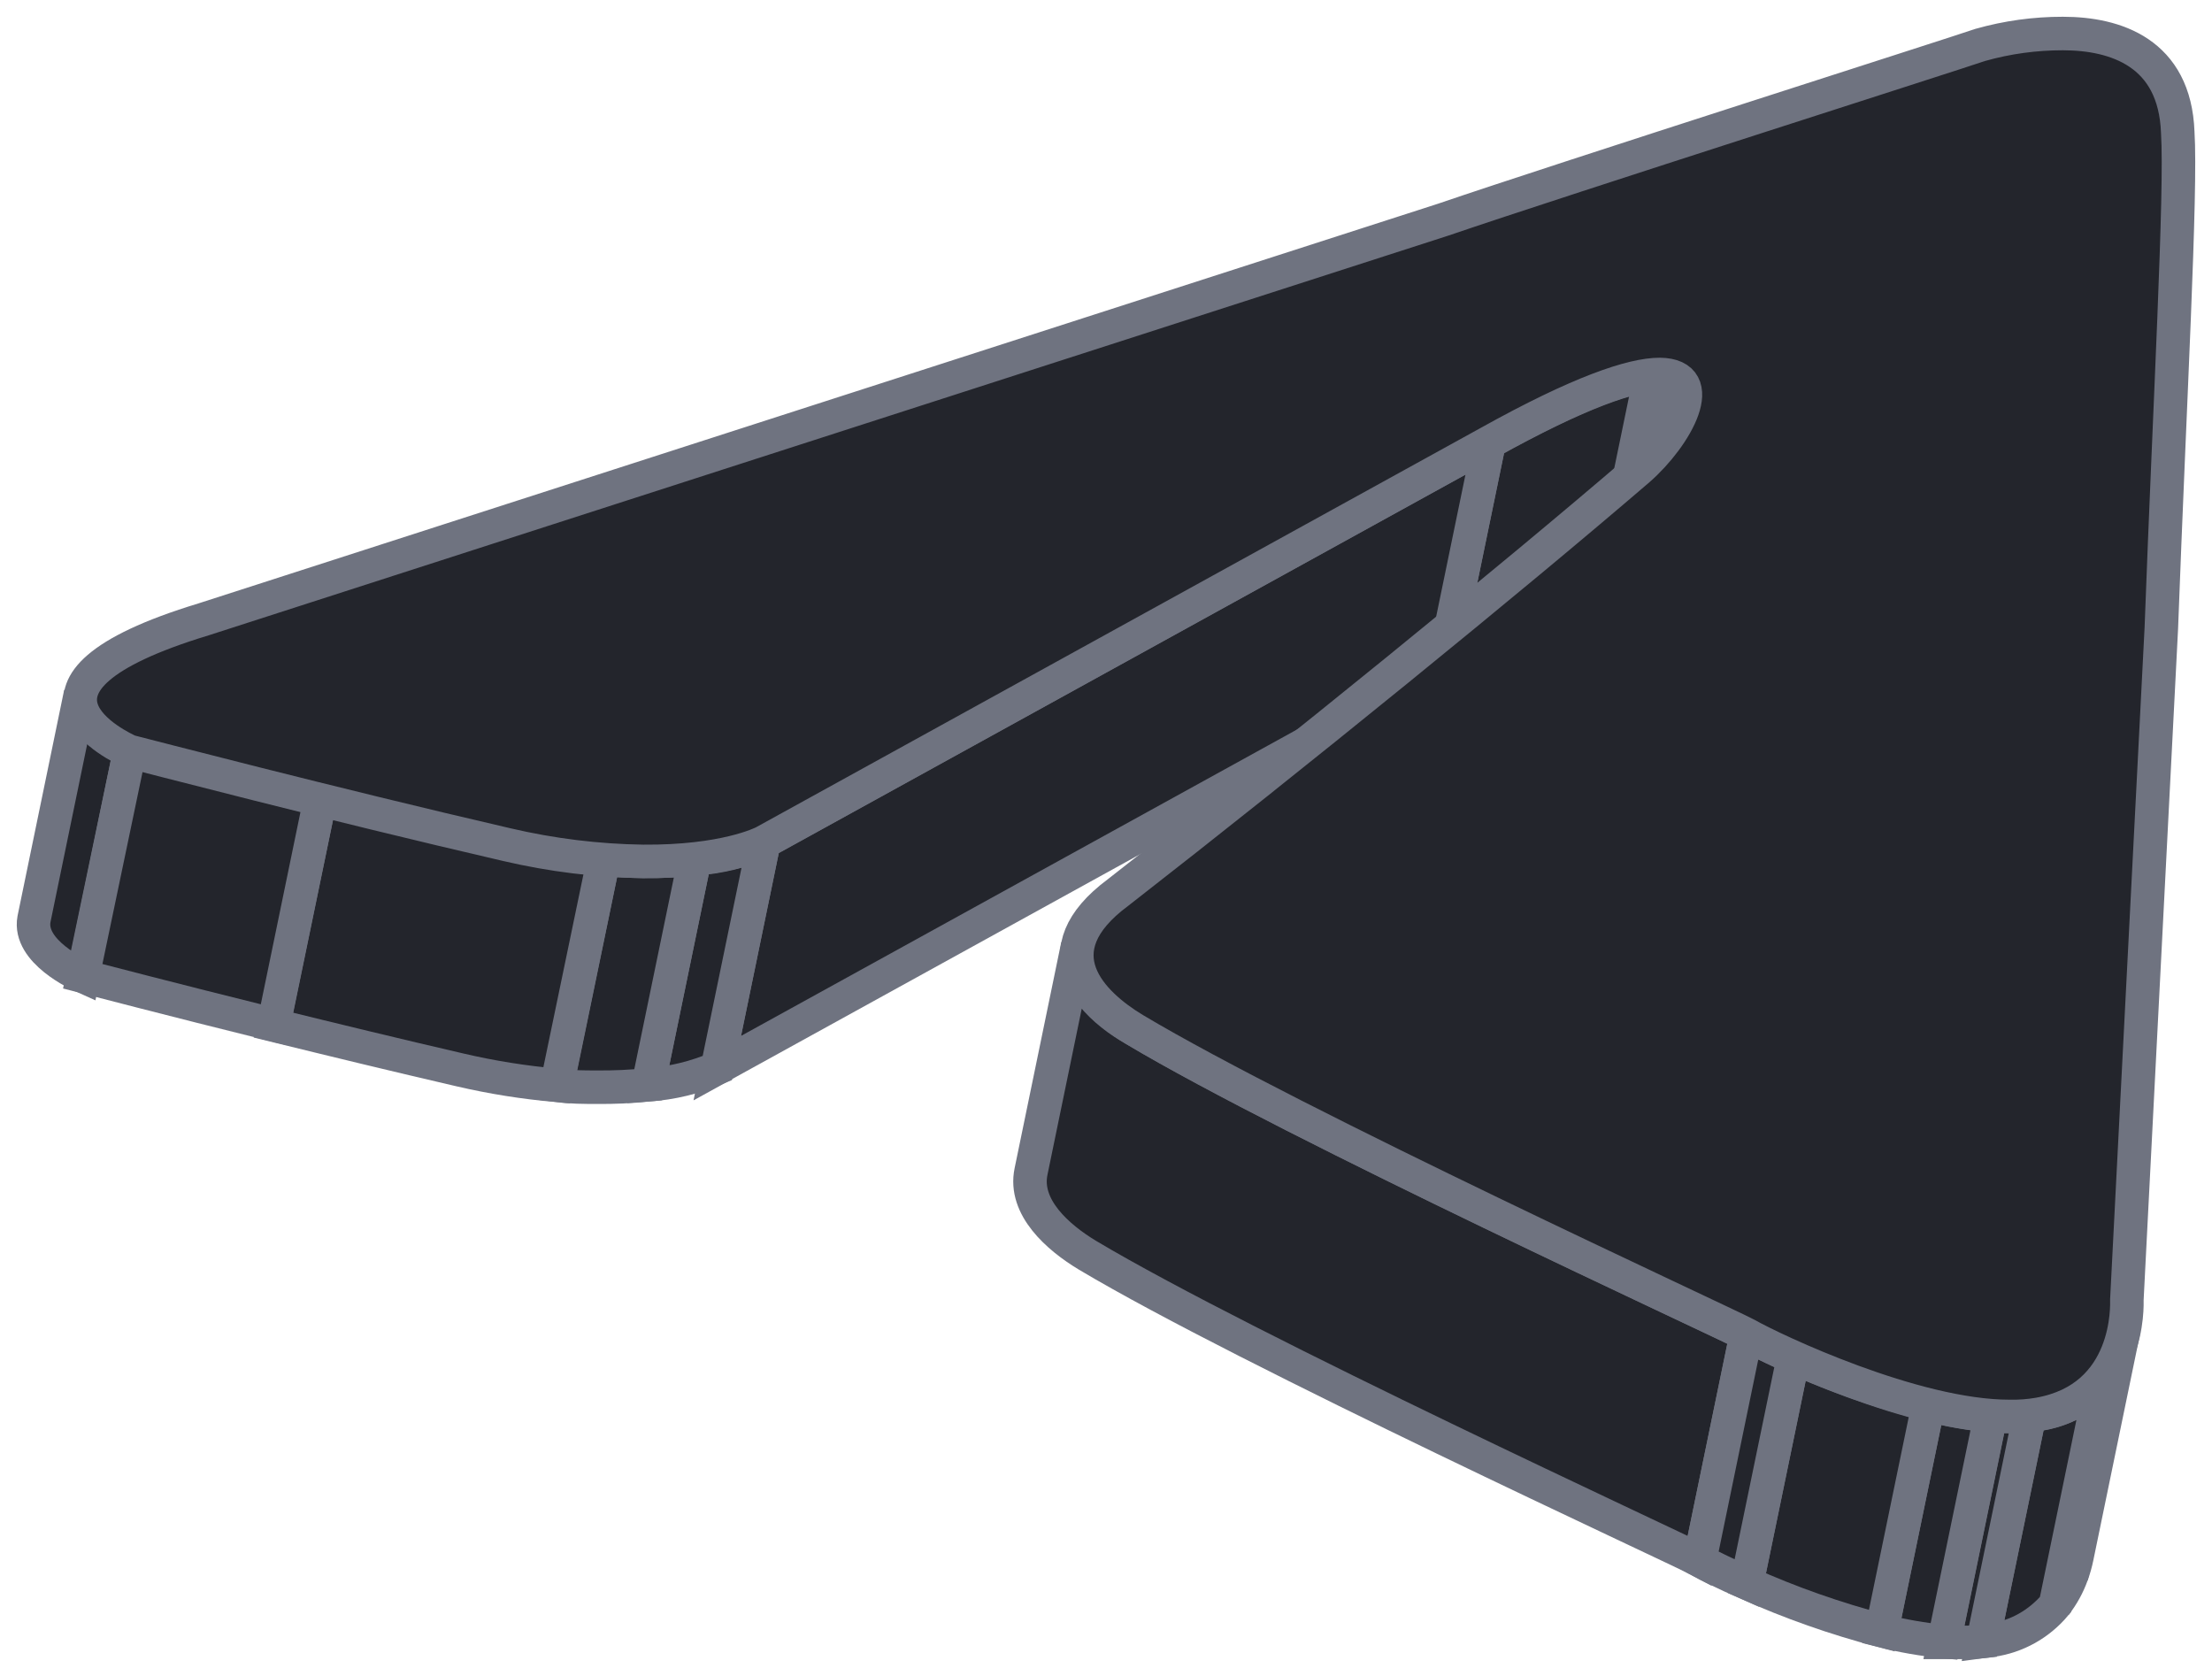
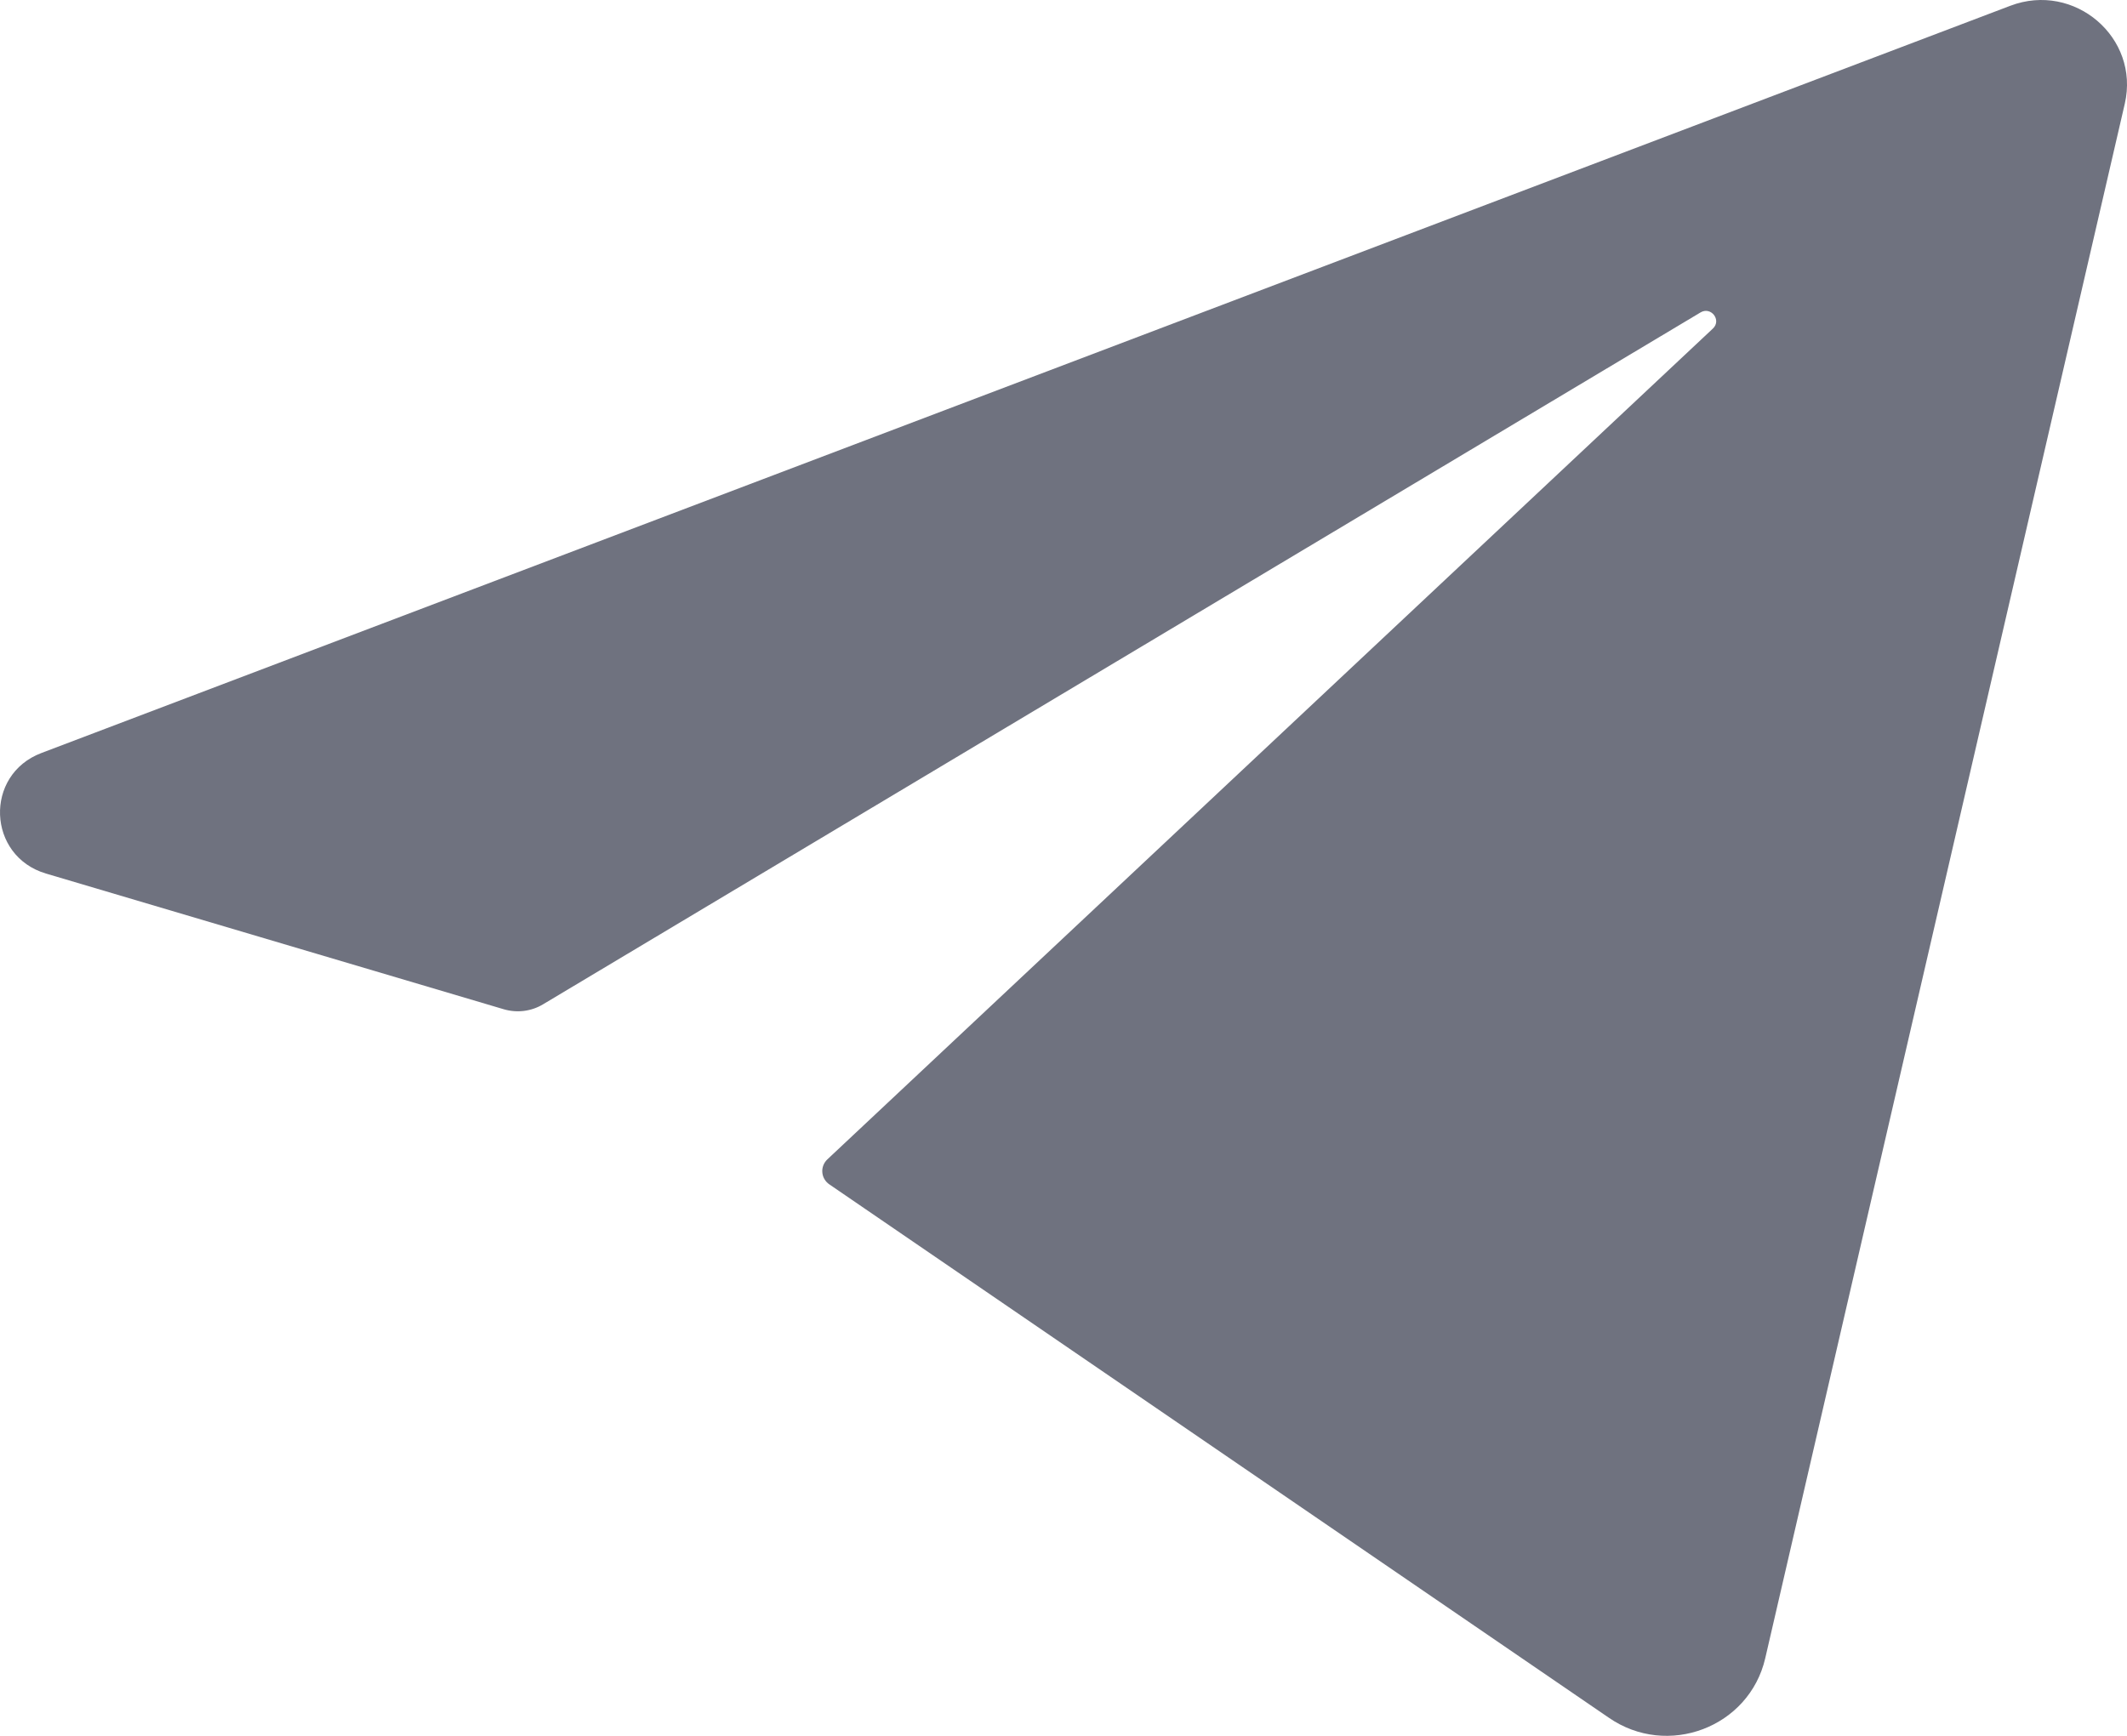
- <svg xmlns="http://www.w3.org/2000/svg" width="66" height="50" viewBox="0 0 66 50" fill="none">
-   <path d="M50.268 12.006L48.877 18.743C48.931 18.603 48.93 18.448 48.876 18.309C48.821 18.17 48.717 18.057 48.583 17.994L49.974 11.257C50.108 11.319 50.214 11.432 50.269 11.572C50.323 11.711 50.323 11.867 50.268 12.006" fill="#23252C" />
-   <path d="M50.268 12.006L48.877 18.743C48.931 18.603 48.93 18.448 48.876 18.309C48.821 18.17 48.717 18.057 48.583 17.994L49.974 11.257C50.108 11.319 50.214 11.432 50.269 11.572C50.323 11.711 50.323 11.867 50.268 12.006" stroke="#6F7380" />
-   <path d="M49.975 11.257L48.584 17.994C48.537 17.975 48.49 17.96 48.441 17.948L49.833 11.207L49.975 11.257Z" fill="#23252C" stroke="#6F7380" />
-   <path d="M49.832 11.207L48.451 17.949C48.388 17.933 48.324 17.923 48.26 17.919L49.651 11.177C49.715 11.181 49.779 11.191 49.842 11.207" fill="#23252C" />
-   <path d="M49.832 11.207L48.451 17.949C48.388 17.933 48.324 17.923 48.26 17.919L49.651 11.177C49.715 11.181 49.779 11.191 49.842 11.207" stroke="#6F7380" />
-   <path d="M49.641 11.177L48.25 17.919H48.137H47.858L49.249 11.177H49.529H49.641Z" fill="#23252C" stroke="#6F7380" />
-   <path d="M49.25 11.187L47.858 17.929C46.982 18.023 45.468 18.593 43.043 19.926L44.434 13.185C46.884 11.836 48.353 11.272 49.25 11.187Z" fill="#23252C" stroke="#6F7380" />
-   <path d="M44.434 13.2L43.043 19.941L21.402 31.866L22.793 25.125L44.434 13.2Z" fill="#23252C" stroke="#6F7380" />
-   <path d="M3.875 22.398L2.484 29.134C2.352 29.075 0.838 28.39 1.014 27.422L2.405 20.68C2.209 21.649 3.723 22.338 3.875 22.398" fill="#23252C" />
-   <path d="M3.875 22.398L2.484 29.134C2.352 29.075 0.838 28.39 1.014 27.422L2.405 20.68C2.209 21.649 3.723 22.338 3.875 22.398" stroke="#6F7380" />
-   <path d="M22.793 25.125L21.402 31.866C20.746 32.146 20.049 32.315 19.34 32.365L20.731 25.624C21.441 25.576 22.138 25.407 22.793 25.125" fill="#23252C" />
-   <path d="M22.793 25.125L21.402 31.866C20.746 32.146 20.049 32.315 19.34 32.365L20.731 25.624C21.441 25.576 22.138 25.407 22.793 25.125" stroke="#6F7380" />
-   <path d="M20.731 25.624L19.34 32.365C18.827 32.417 18.312 32.441 17.797 32.435C17.434 32.435 17.042 32.435 16.621 32.38L18.012 25.639C18.433 25.679 18.825 25.694 19.188 25.699C19.703 25.705 20.218 25.68 20.731 25.624Z" fill="#23252C" stroke="#6F7380" />
-   <path d="M18.012 25.639L16.611 32.38C15.642 32.295 14.679 32.142 13.731 31.921C11.855 31.487 9.9 31.012 8.156 30.583L9.557 23.831C11.301 24.261 13.256 24.735 15.132 25.169C16.08 25.393 17.042 25.546 18.012 25.629" fill="#23252C" />
-   <path d="M18.012 25.639L16.611 32.38C15.642 32.295 14.679 32.142 13.731 31.921C11.855 31.487 9.9 31.012 8.156 30.583L9.557 23.831C11.301 24.261 13.256 24.735 15.132 25.169C16.08 25.393 17.042 25.546 18.012 25.629" stroke="#6F7380" />
-   <path d="M9.557 23.831L8.166 30.573C5.085 29.809 2.66 29.174 2.469 29.125L3.875 22.398C4.066 22.448 6.491 23.077 9.572 23.841" fill="#23252C" />
-   <path d="M9.557 23.831L8.166 30.573C5.085 29.809 2.66 29.174 2.469 29.125L3.875 22.398C4.066 22.448 6.491 23.077 9.572 23.841" stroke="#6F7380" />
-   <path d="M52.105 39.811L50.714 46.553C49.984 46.163 37.229 40.3 32.448 37.449C31.561 36.915 30.542 36.016 30.763 34.952L32.154 28.211C31.933 29.294 32.952 30.208 33.839 30.708C38.62 33.564 51.375 39.422 52.105 39.811Z" fill="#23252C" stroke="#6F7380" />
-   <path d="M63.362 39.706L61.971 46.443C61.934 46.626 61.883 46.807 61.819 46.982L63.21 40.24C63.275 40.067 63.325 39.888 63.362 39.706" fill="#23252C" />
-   <path d="M63.362 39.706L61.971 46.443C61.934 46.626 61.883 46.807 61.819 46.982L63.21 40.24C63.275 40.067 63.325 39.888 63.362 39.706" stroke="#6F7380" />
-   <path d="M63.21 40.24L61.819 46.982C61.703 47.303 61.538 47.603 61.329 47.871L62.72 41.129C62.93 40.862 63.096 40.562 63.21 40.24Z" fill="#23252C" stroke="#6F7380" />
-   <path d="M62.72 41.129L61.329 47.871C60.844 48.453 60.166 48.832 59.423 48.935L59.164 48.969L60.555 42.233L60.815 42.193C61.558 42.093 62.237 41.714 62.72 41.129" fill="#23252C" />
-   <path d="M62.72 41.129L61.329 47.871C60.844 48.453 60.166 48.832 59.423 48.935L59.164 48.969L60.555 42.233L60.815 42.193C61.558 42.093 62.237 41.714 62.72 41.129" stroke="#6F7380" />
-   <path d="M60.555 42.233L59.164 48.97C58.959 48.992 58.753 49.002 58.547 48.999C58.37 48.999 58.189 48.999 58.003 48.999L59.394 42.258C59.58 42.258 59.761 42.258 59.938 42.258C60.143 42.271 60.349 42.271 60.555 42.258" fill="#23252C" />
-   <path d="M60.555 42.233L59.164 48.97C58.959 48.992 58.753 49.002 58.547 48.999C58.37 48.999 58.189 48.999 58.003 48.999L59.394 42.258C59.58 42.258 59.761 42.258 59.938 42.258C60.143 42.271 60.349 42.271 60.555 42.258" stroke="#6F7380" />
-   <path d="M59.394 42.233L58.003 48.974C57.377 48.913 56.756 48.805 56.146 48.65L57.537 41.908C58.147 42.066 58.768 42.174 59.394 42.233" fill="#23252C" />
-   <path d="M59.394 42.233L58.003 48.974C57.377 48.913 56.756 48.805 56.146 48.65L57.537 41.908C58.147 42.066 58.768 42.174 59.394 42.233" stroke="#6F7380" />
-   <path d="M57.538 41.908L56.146 48.65C54.769 48.29 53.422 47.816 52.12 47.232L53.511 40.495C54.814 41.075 56.161 41.548 57.538 41.908" fill="#23252C" />
-   <path d="M57.538 41.908L56.146 48.65C54.769 48.29 53.422 47.816 52.12 47.232L53.511 40.495C54.814 41.075 56.161 41.548 57.538 41.908" stroke="#6F7380" />
-   <path d="M53.511 40.495L52.12 47.232C51.453 46.942 50.949 46.687 50.714 46.558L52.105 39.816C52.34 39.946 52.845 40.201 53.511 40.495Z" fill="#23252C" stroke="#6F7380" />
-   <path d="M61.549 1C63.122 1 64.89 1.569 64.978 3.946C65.091 5.734 64.738 11.986 64.488 18.743L63.46 38.772C63.46 38.917 63.587 41.709 60.829 42.193C60.54 42.243 60.246 42.265 59.952 42.258C57.116 42.258 52.943 40.285 52.115 39.816C51.385 39.427 38.629 33.569 33.848 30.713C32.56 29.939 30.983 28.39 33.358 26.628C38.708 22.463 45.066 17.29 48.887 14.009C50.028 13.01 51.037 11.187 49.523 11.172C48.7 11.172 47.128 11.697 44.429 13.2L22.788 25.125C22.729 25.155 21.612 25.719 19.182 25.699C17.817 25.679 16.457 25.511 15.127 25.2C9.939 24.001 4.159 22.493 3.86 22.418C3.644 22.318 -0.451 20.46 6.074 18.478L43.062 6.553C46.702 5.31 58.463 1.559 59.085 1.34C59.888 1.113 60.717 0.999 61.549 1Z" fill="#23252C" stroke="#6F7380" />
+ <svg xmlns="http://www.w3.org/2000/svg" width="49" height="40" viewBox="0 0 49 40" fill="none">
+   <path d="M39.46 7.571L19.059 26.717C19.019 26.755 18.988 26.801 18.968 26.852C18.948 26.904 18.939 26.959 18.944 27.014C18.948 27.069 18.964 27.122 18.992 27.17C19.02 27.218 19.058 27.259 19.104 27.291L37.059 39.58C38.413 40.52 40.298 39.804 40.666 38.212L48.949 2.39C49.3 0.867 47.788 -0.427 46.312 0.133L0.954 17.352C-0.37 17.854 -0.298 19.727 1.06 20.13L11.606 23.257C11.756 23.301 11.914 23.314 12.07 23.295C12.226 23.275 12.376 23.224 12.51 23.143L39.176 7.199C39.417 7.056 39.666 7.378 39.46 7.571Z" fill="#6F727F" />
</svg>
